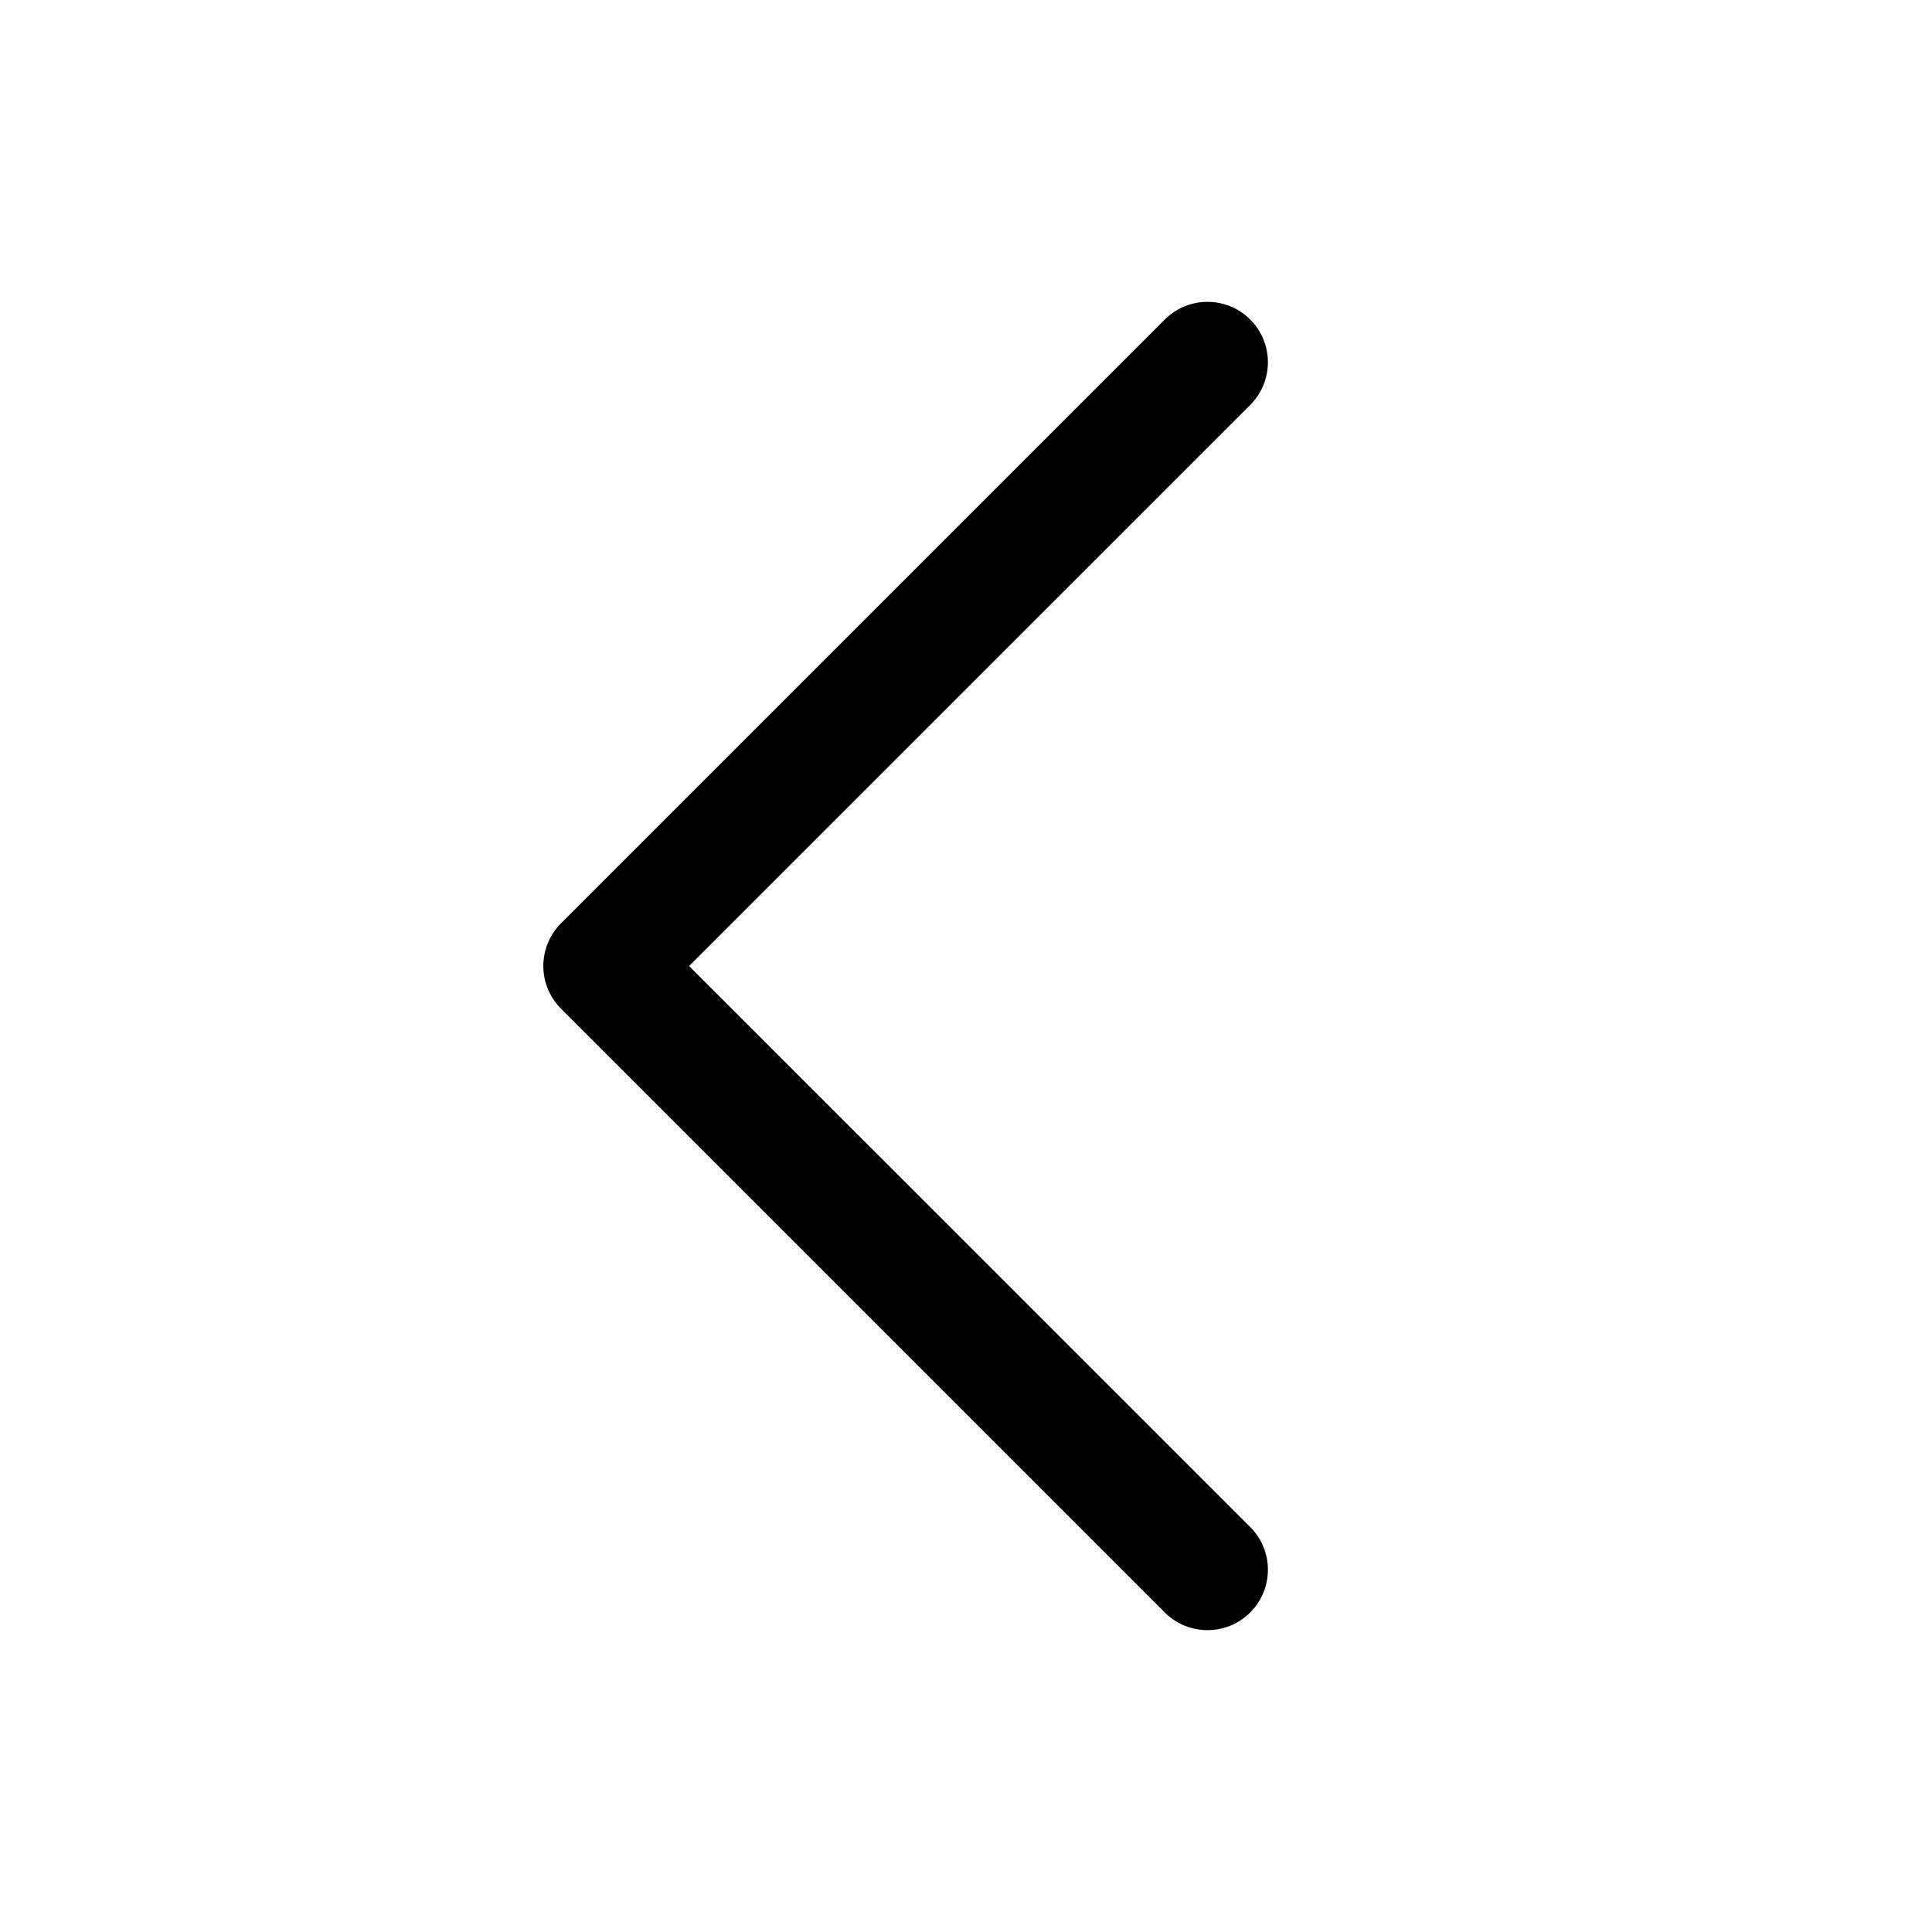
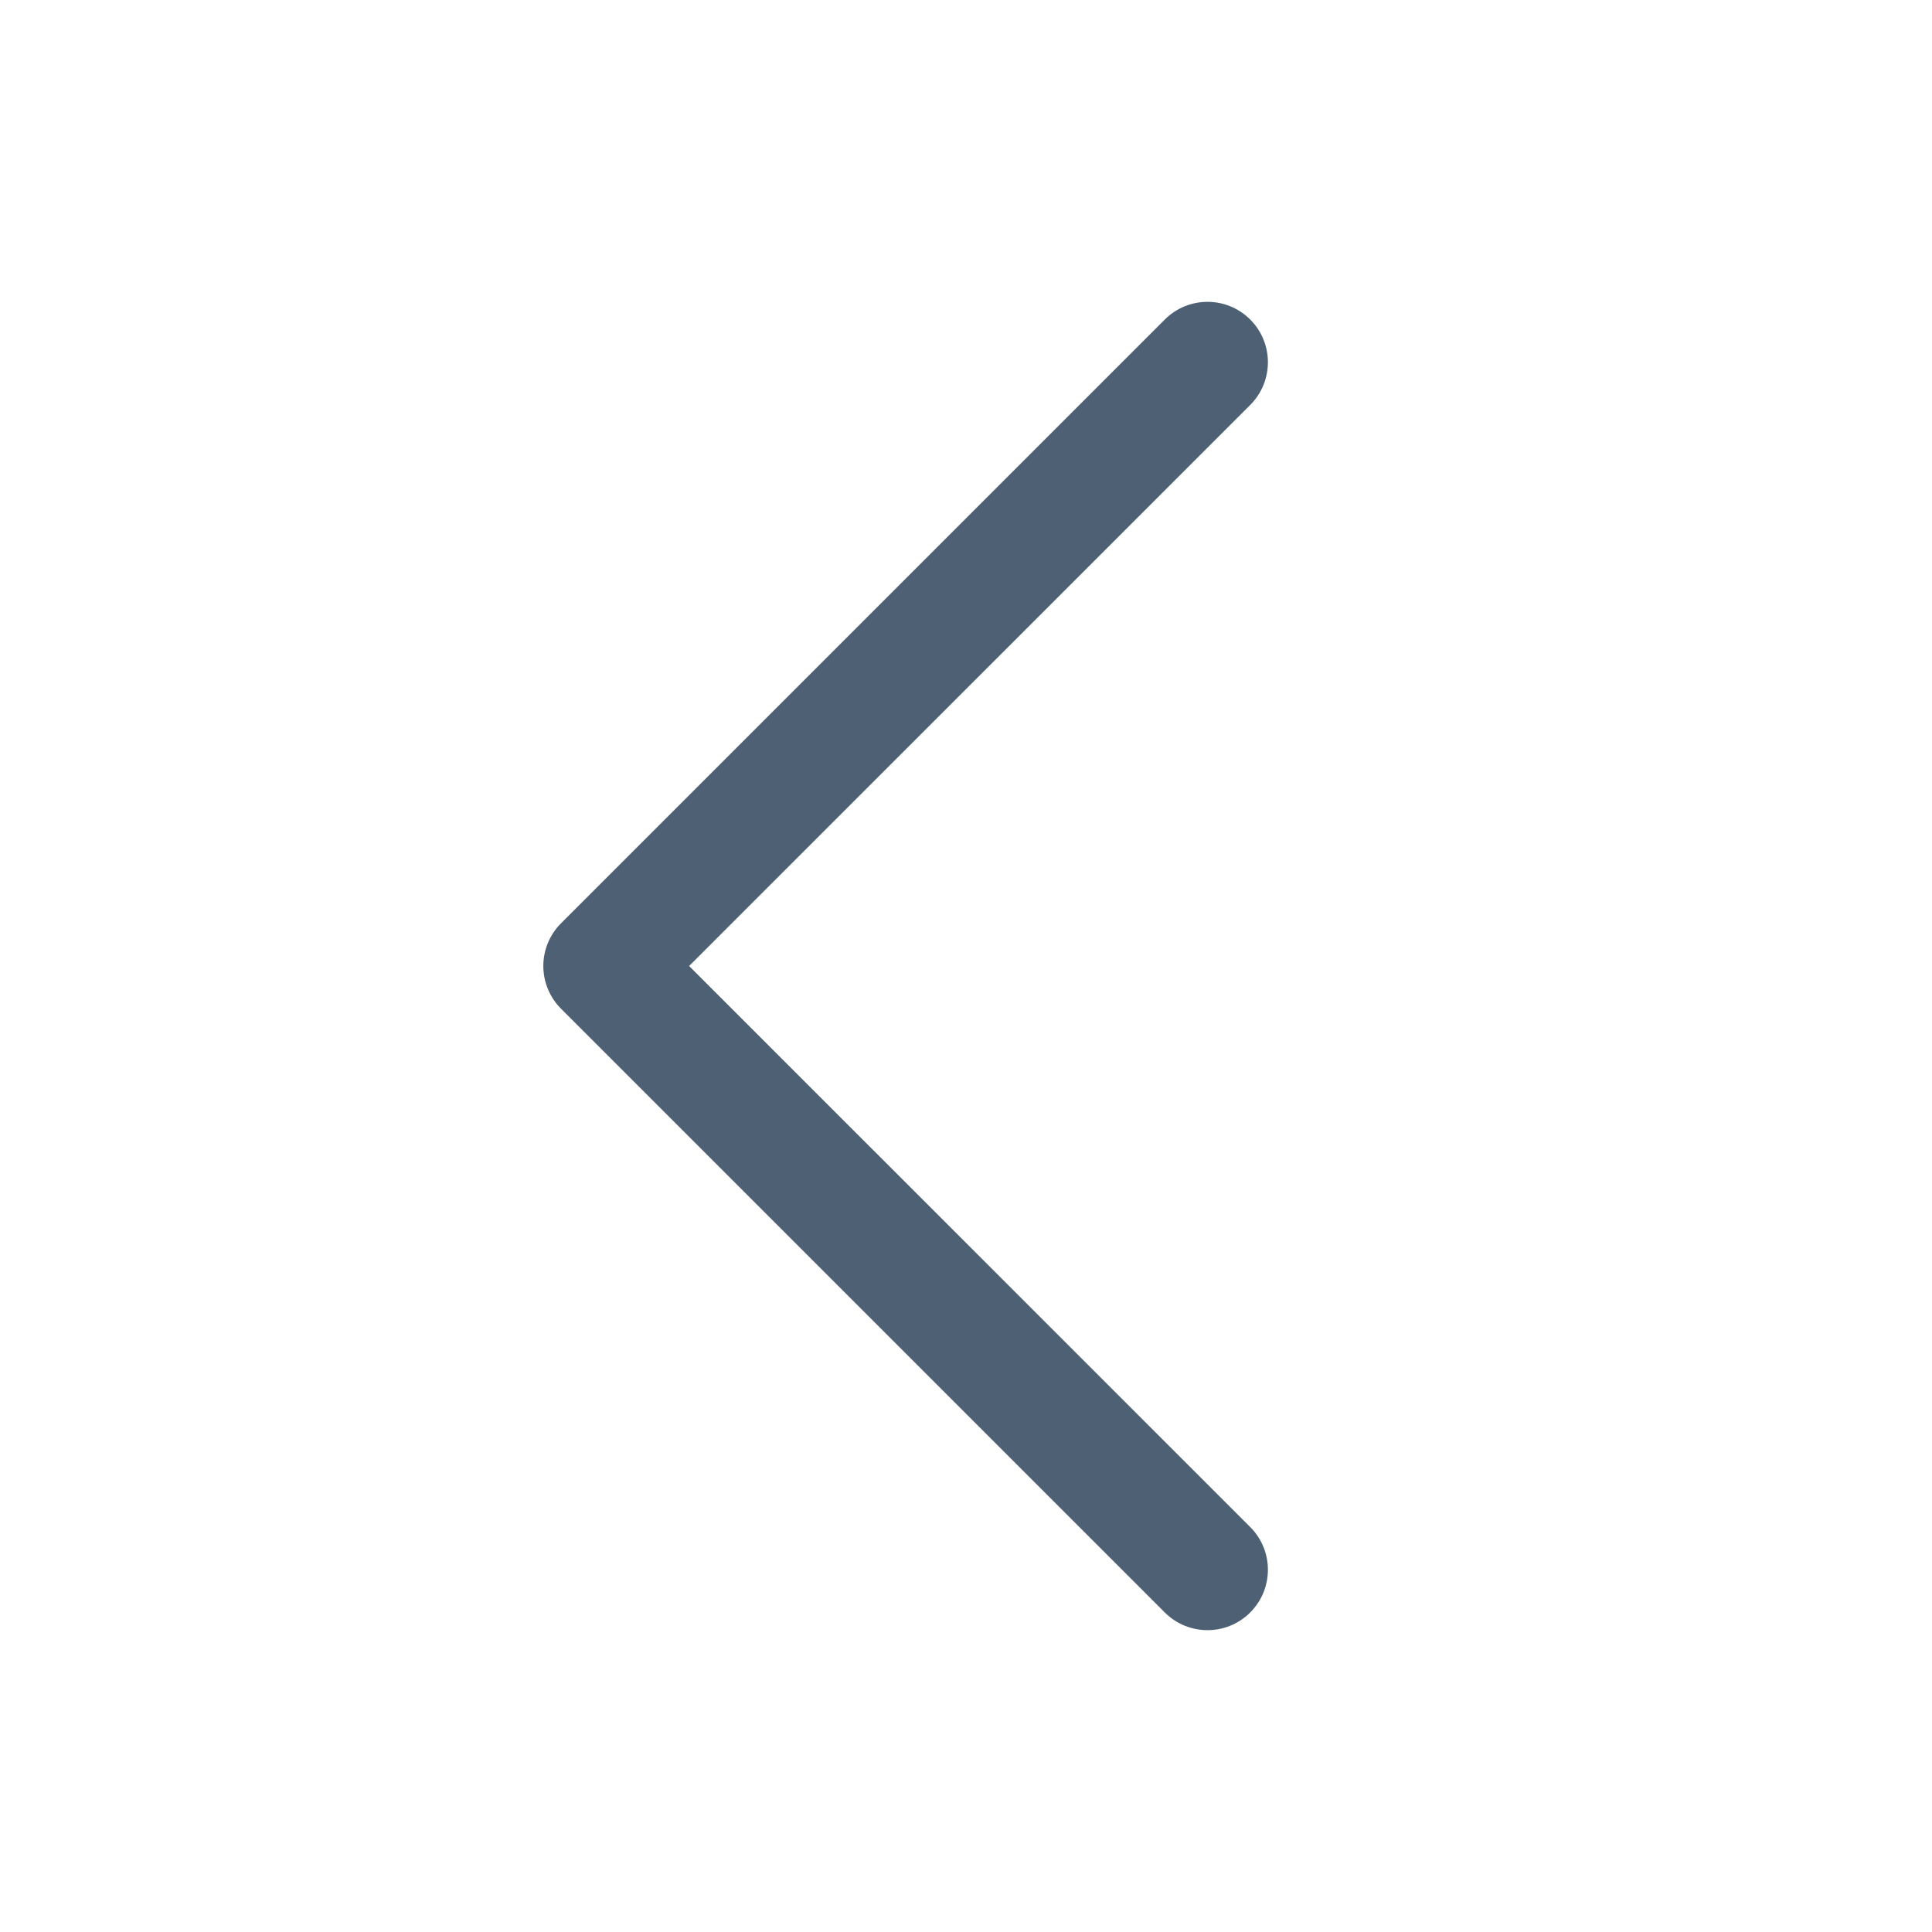
- <svg xmlns="http://www.w3.org/2000/svg" width="32" height="32" fill="#000000" viewBox="0 0 256 256">
+ <svg xmlns="http://www.w3.org/2000/svg" width="24" height="24" fill="#4e6074" viewBox="0 0 256 256">
  <path d="M165.66,202.34a8,8,0,0,1-11.32,11.32l-80-80a8,8,0,0,1,0-11.32l80-80a8,8,0,0,1,11.32,11.32L91.31,128Z" />
</svg>
